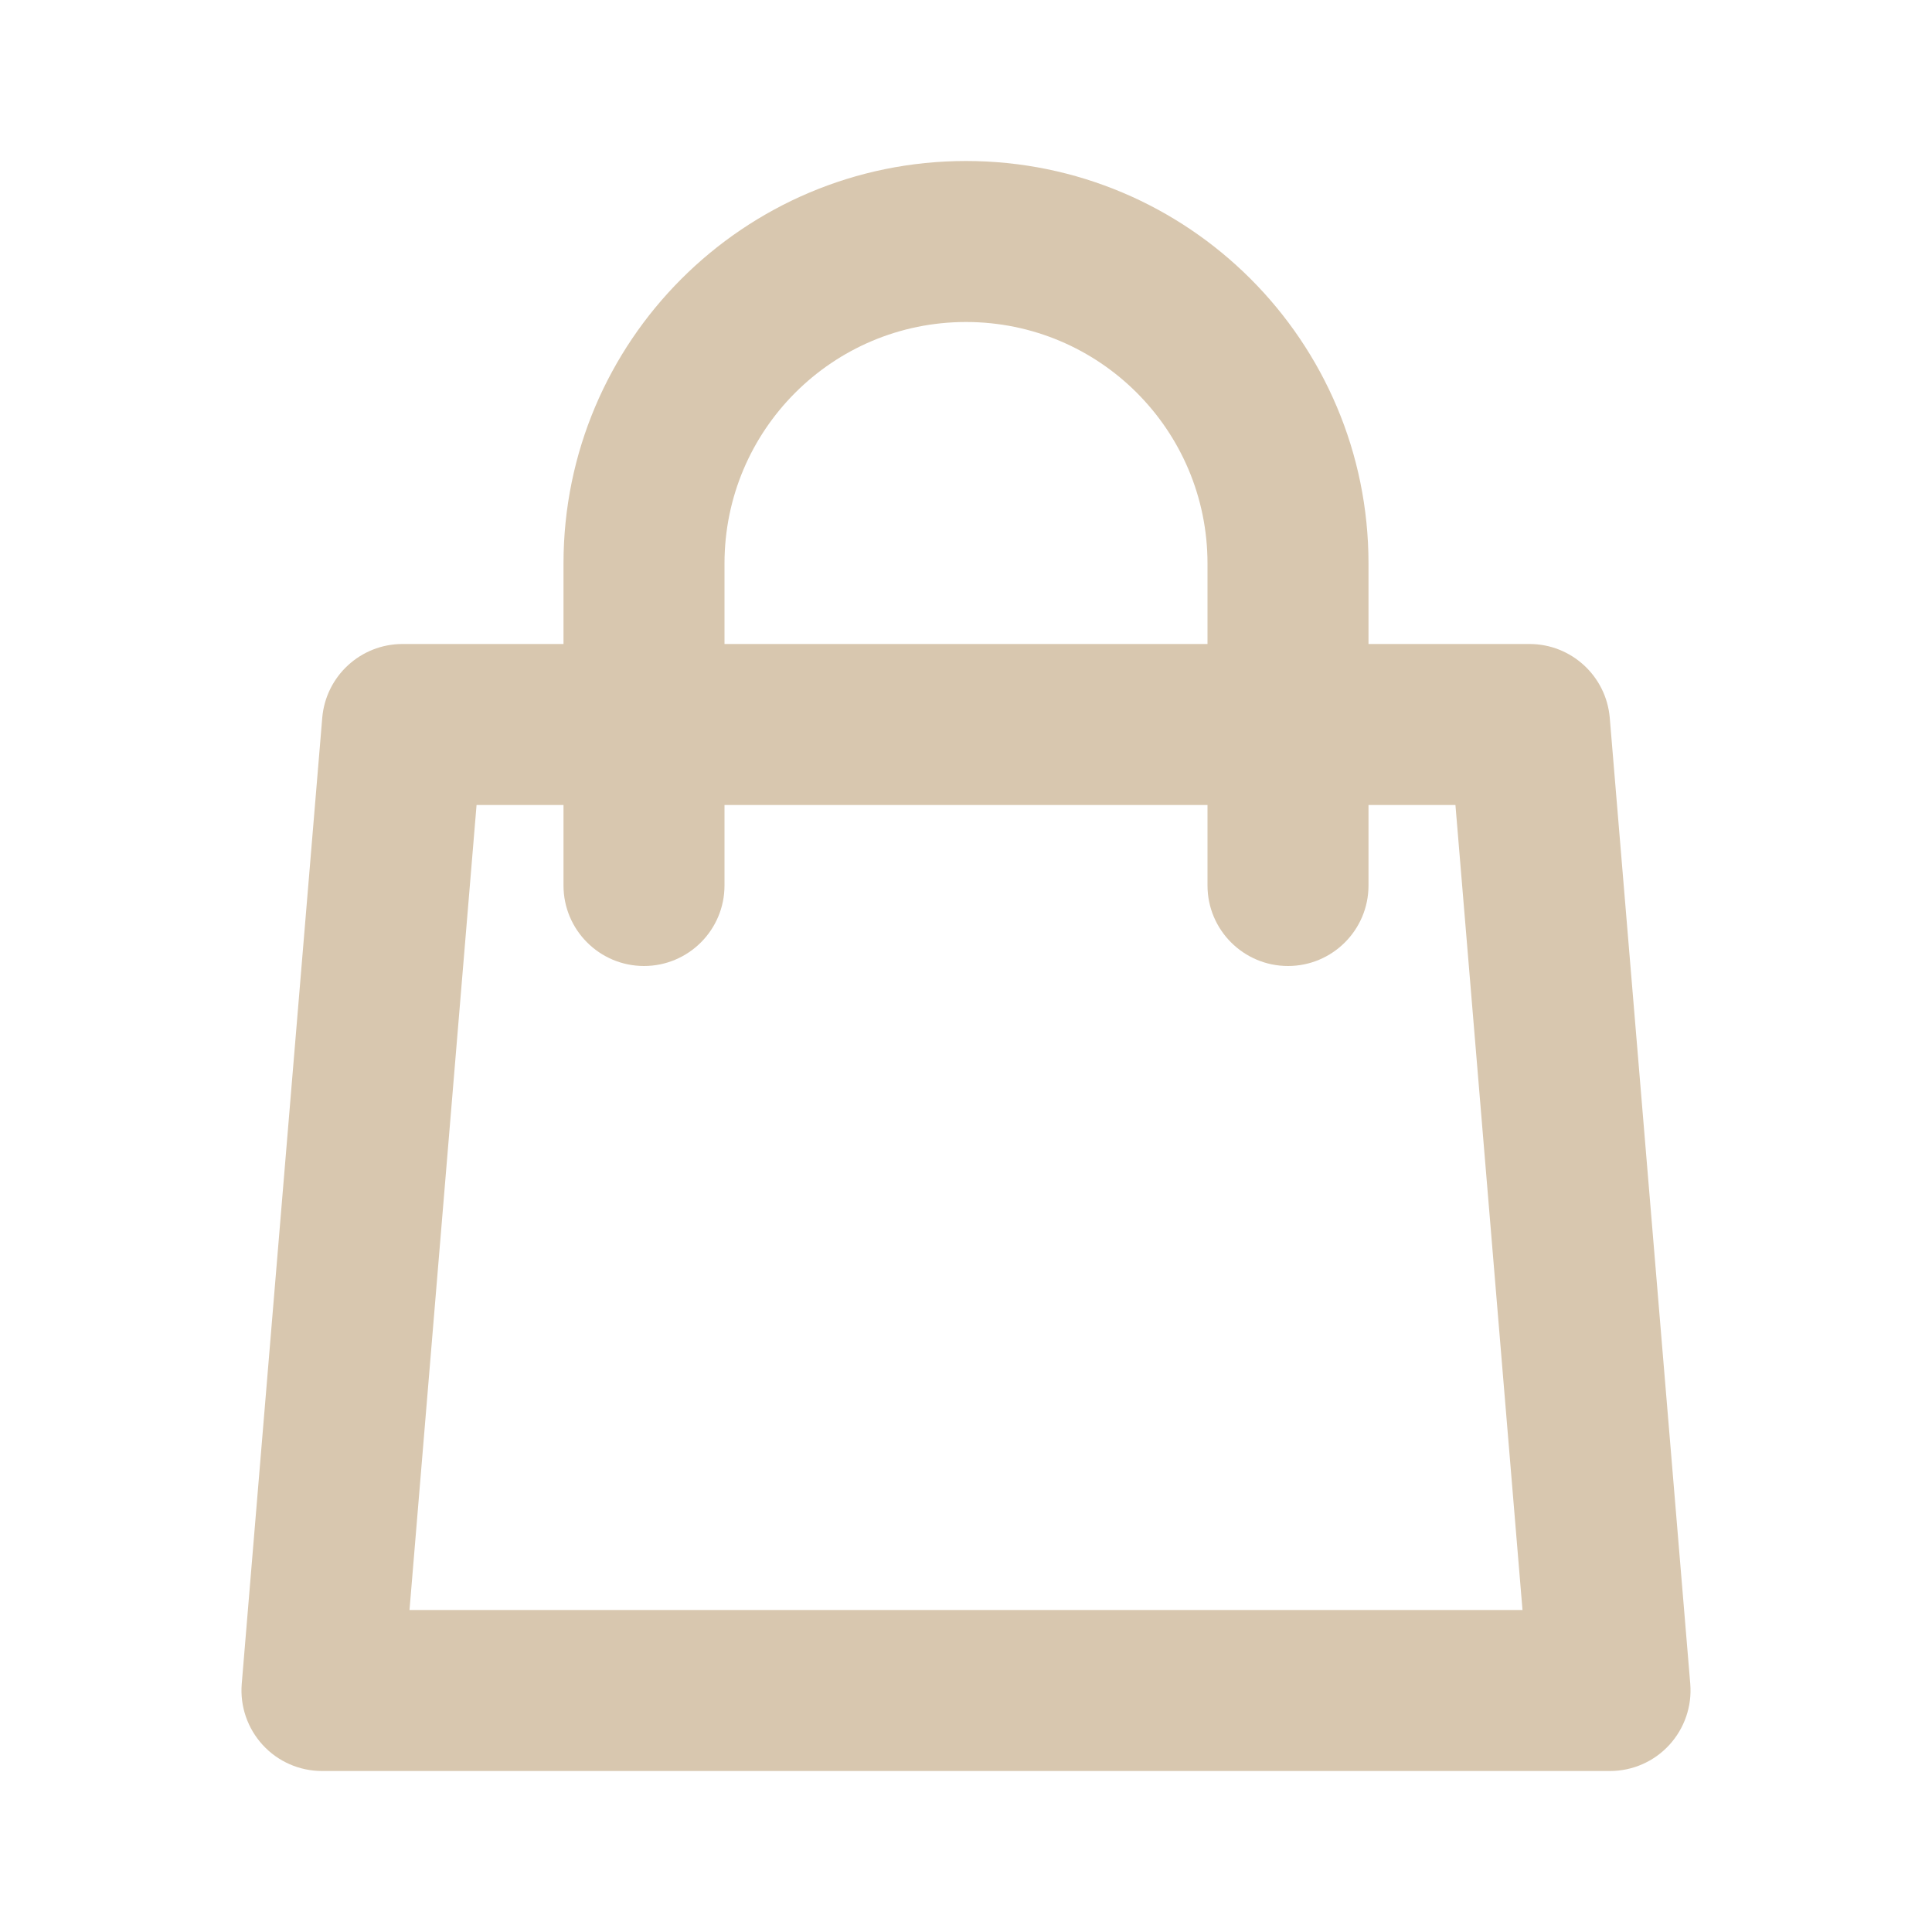
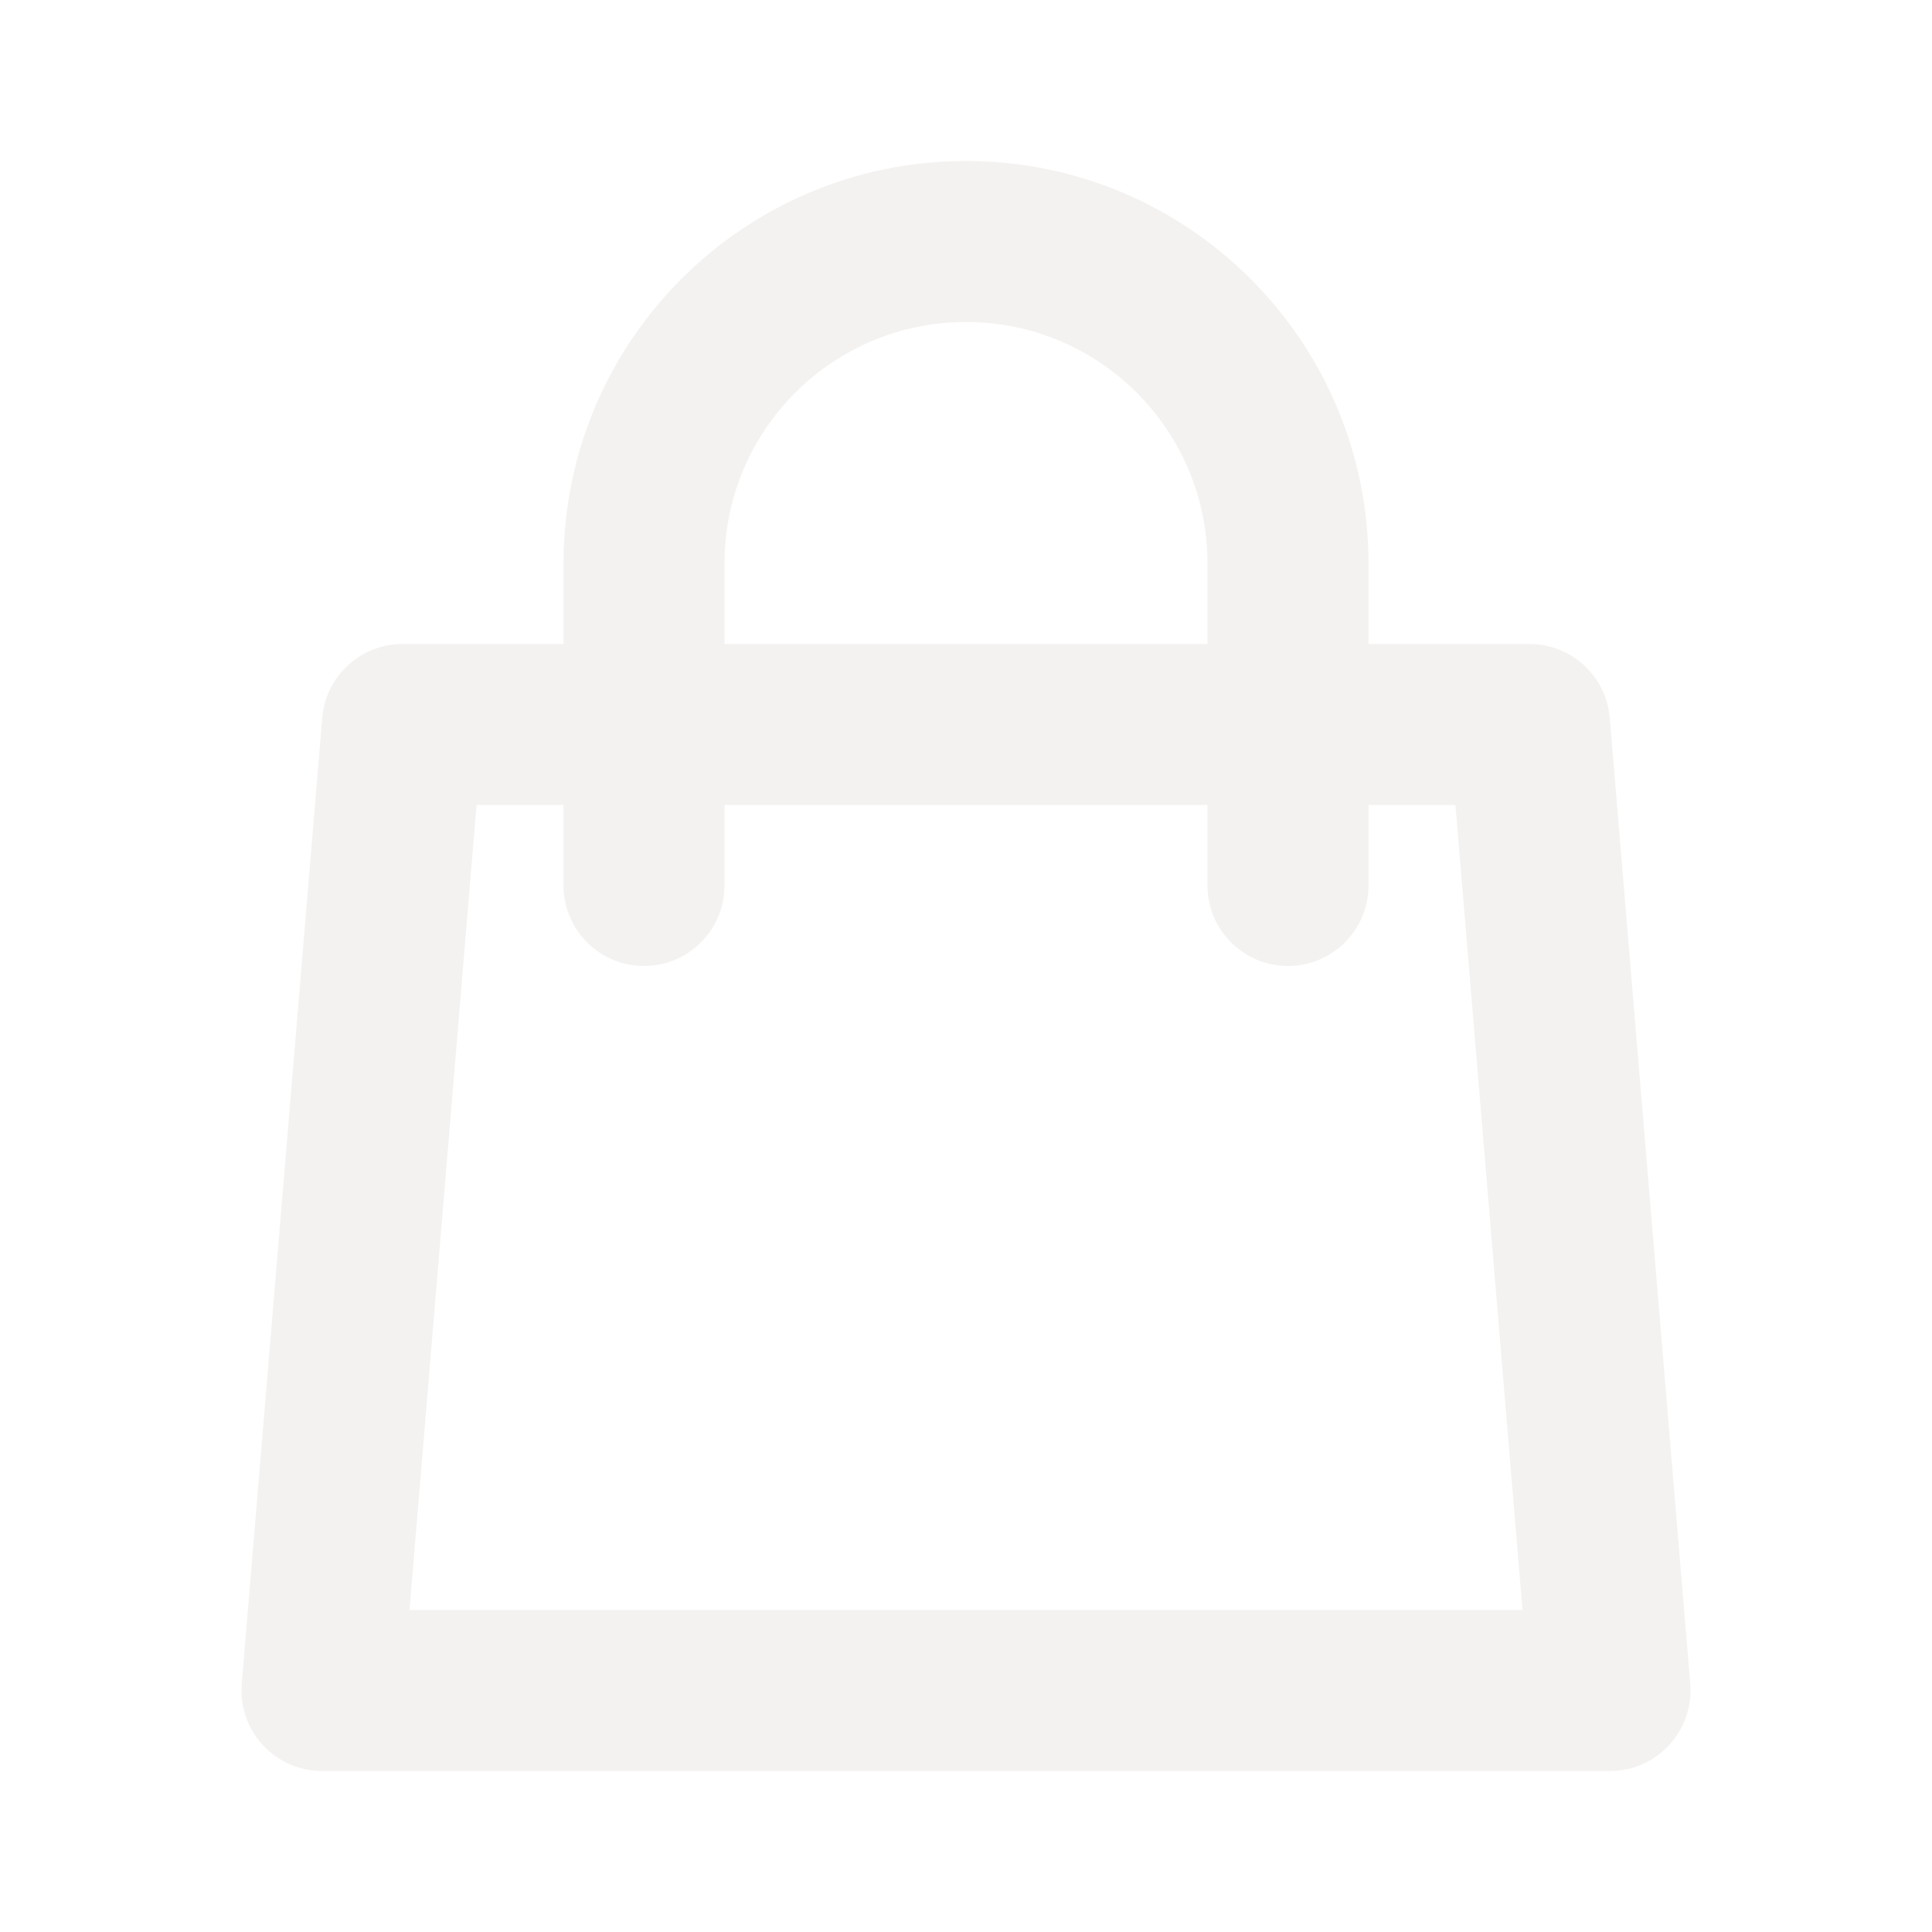
<svg xmlns="http://www.w3.org/2000/svg" width="24" height="24" viewBox="0 0 24 24" fill="none">
-   <path fill-rule="evenodd" clip-rule="evenodd" d="M7 7C7 4.239 9.239 2 12 2C14.761 2 17 4.239 17 7V8H19C19.52 8 19.953 8.399 19.997 8.917L20.997 20.917C21.02 21.196 20.925 21.471 20.736 21.677C20.547 21.883 20.28 22 20 22H4C3.72 22 3.453 21.883 3.264 21.677C3.075 21.471 2.98 21.196 3.003 20.917L4.003 8.917C4.047 8.399 4.48 8 5 8H7V7ZM7 10V11C7 11.552 7.448 12 8 12C8.552 12 9 11.552 9 11V10H15V11C15 11.552 15.448 12 16 12C16.552 12 17 11.552 17 11V10H18.08L18.913 20H5.087L5.92 10H7ZM15 8H9V7C9 5.343 10.343 4 12 4C13.657 4 15 5.343 15 7V8Z" fill="#d8c7af" />
+   <path fill-rule="evenodd" clip-rule="evenodd" d="M7 7C7 4.239 9.239 2 12 2C14.761 2 17 4.239 17 7V8H19C19.52 8 19.953 8.399 19.997 8.917L20.997 20.917C21.02 21.196 20.925 21.471 20.736 21.677C20.547 21.883 20.28 22 20 22H4C3.72 22 3.453 21.883 3.264 21.677C3.075 21.471 2.98 21.196 3.003 20.917L4.003 8.917C4.047 8.399 4.48 8 5 8H7V7ZM7 10V11C7 11.552 7.448 12 8 12C8.552 12 9 11.552 9 11V10H15V11C15 11.552 15.448 12 16 12C16.552 12 17 11.552 17 11V10H18.08L18.913 20H5.087L5.92 10H7ZM15 8H9V7C9 5.343 10.343 4 12 4C13.657 4 15 5.343 15 7V8Z" fill="#f4f2f0" />
</svg>
